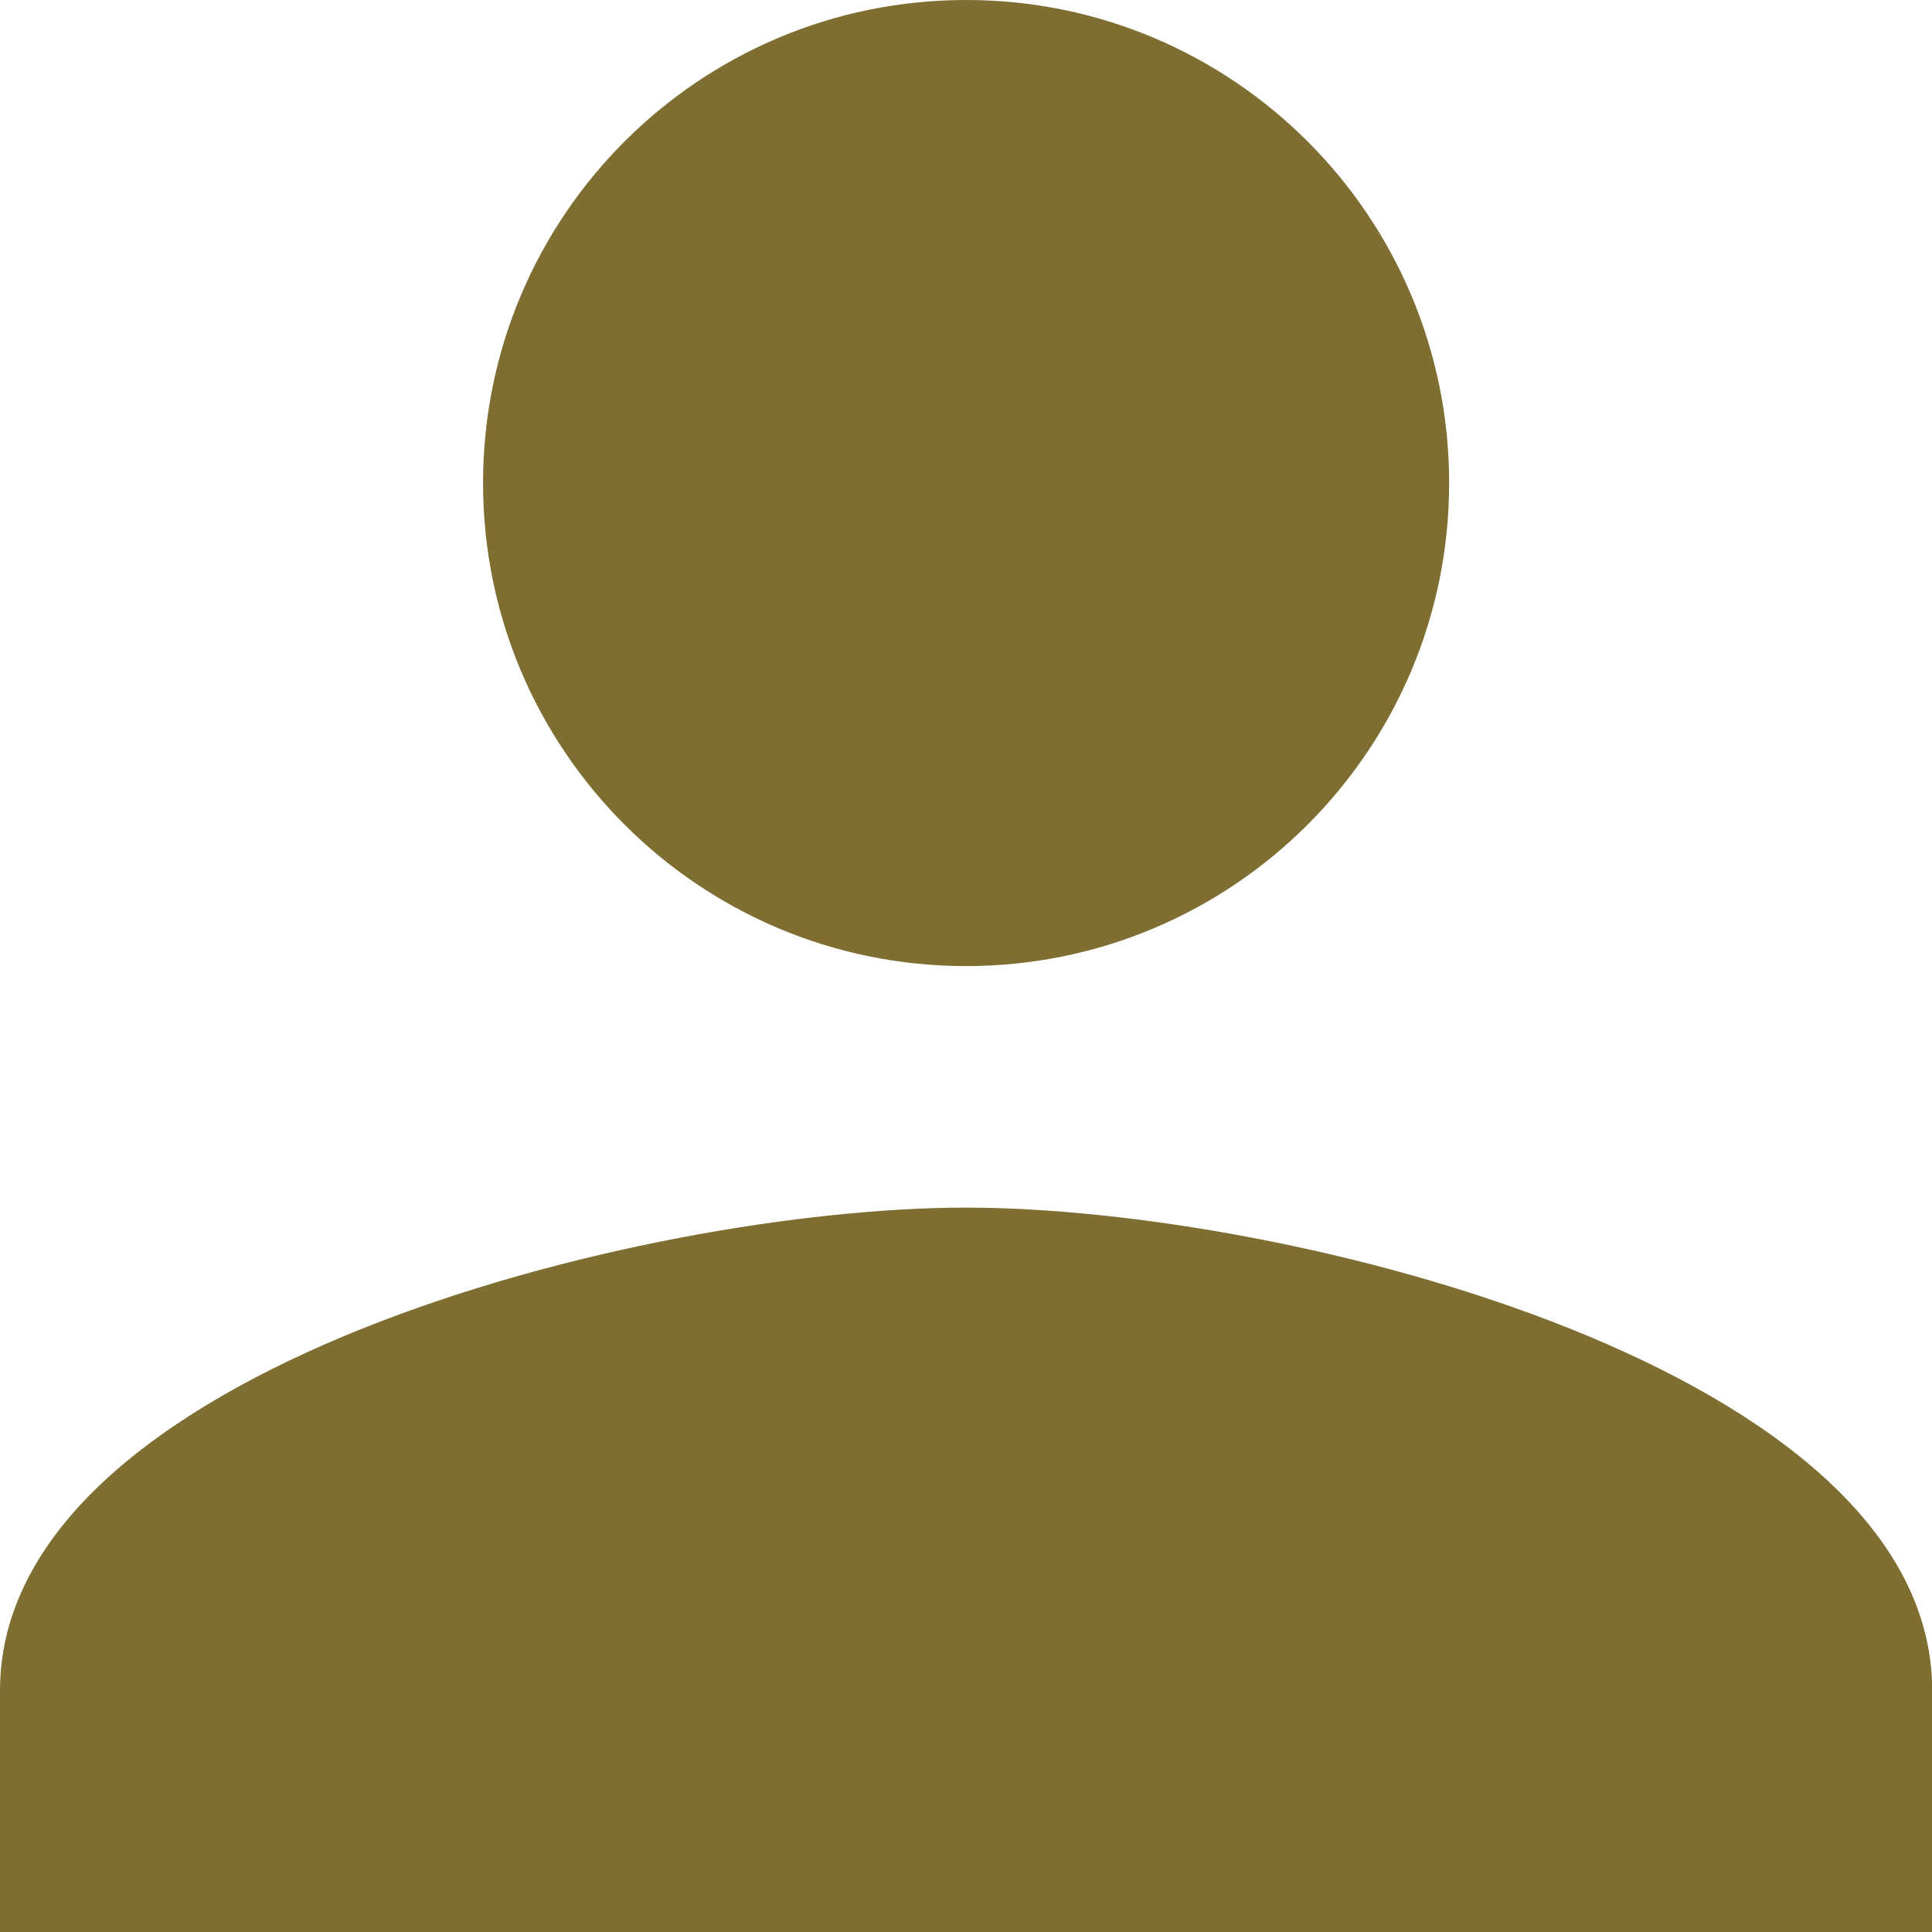
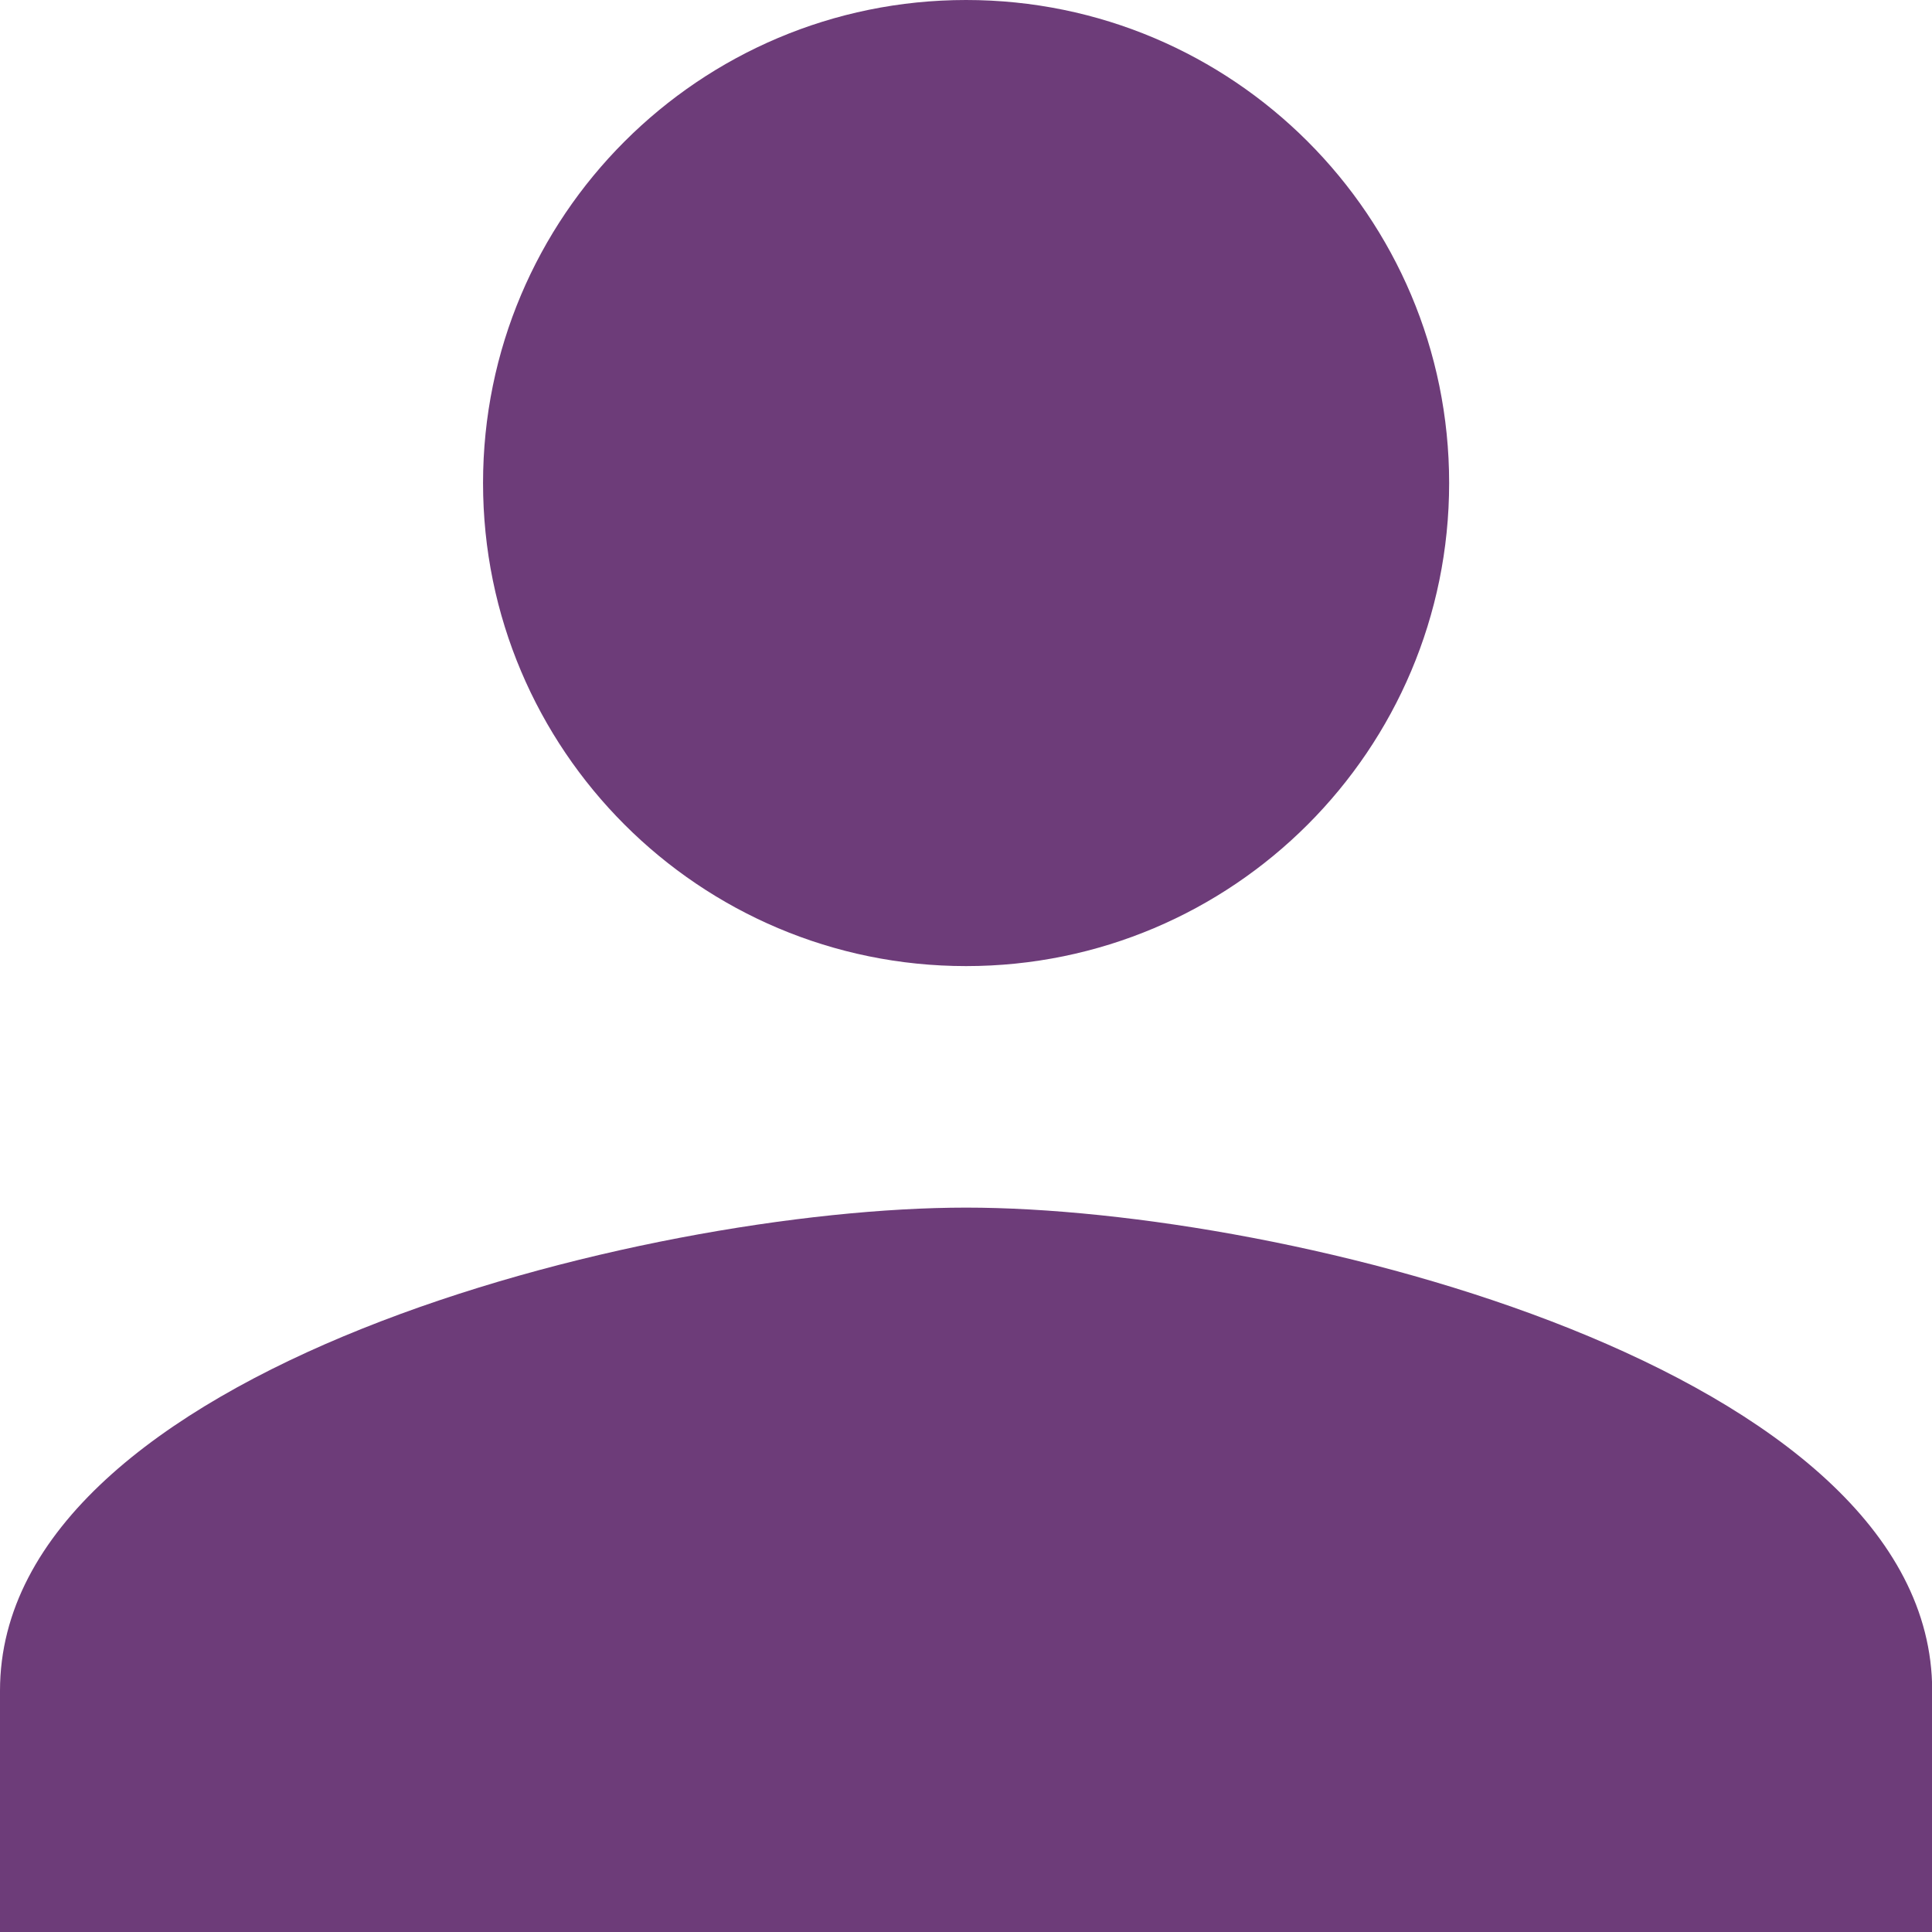
<svg xmlns="http://www.w3.org/2000/svg" width="51.995" height="51.995" viewBox="0 0 51.995 51.995">
-   <path id="white-person" d="M32,32A13,13,0,1,0,19,19,13,13,0,0,0,32,32Zm0,6.5c-8.677,0-26,4.355-26,13V58H58V51.5C58,42.852,40.674,38.5,32,38.5Z" transform="translate(-6 -6)" fill="#7e6e31" />
+   <path id="white-person" d="M32,32A13,13,0,1,0,19,19,13,13,0,0,0,32,32Zm0,6.5c-8.677,0-26,4.355-26,13V58H58V51.5C58,42.852,40.674,38.5,32,38.5Z" transform="translate(-6 -6)" fill="#6d3c79" />
</svg>
